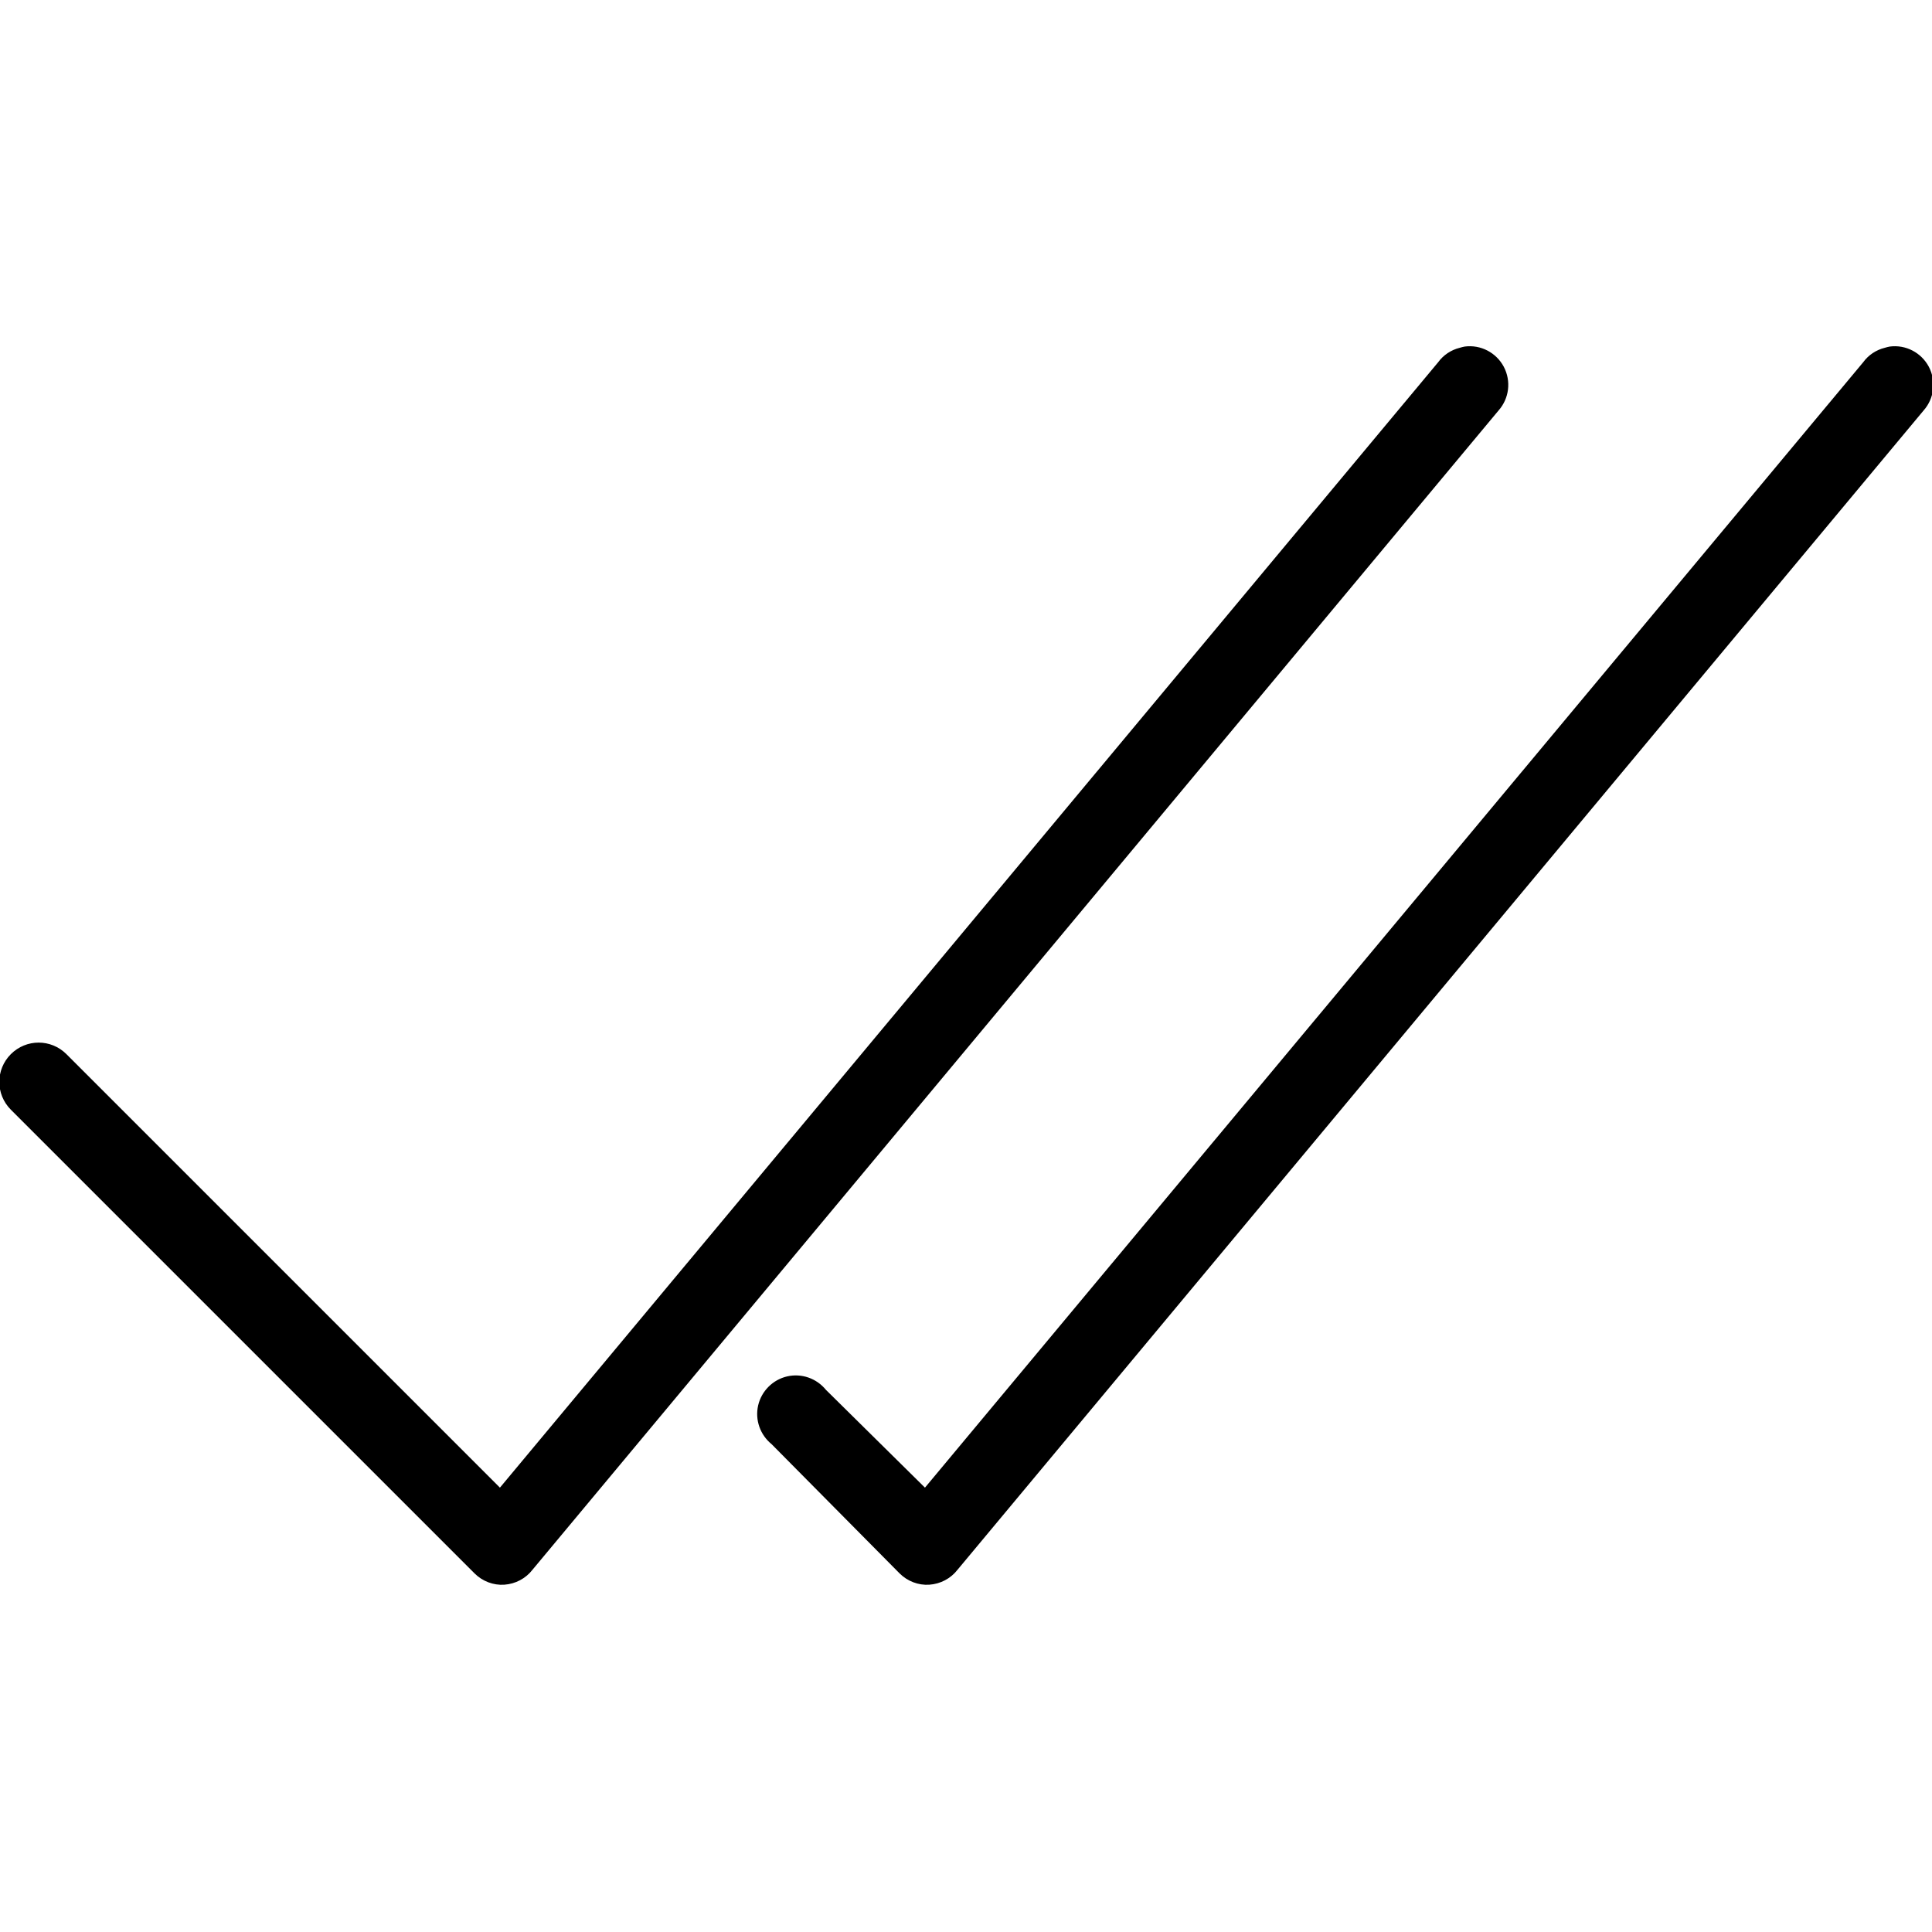
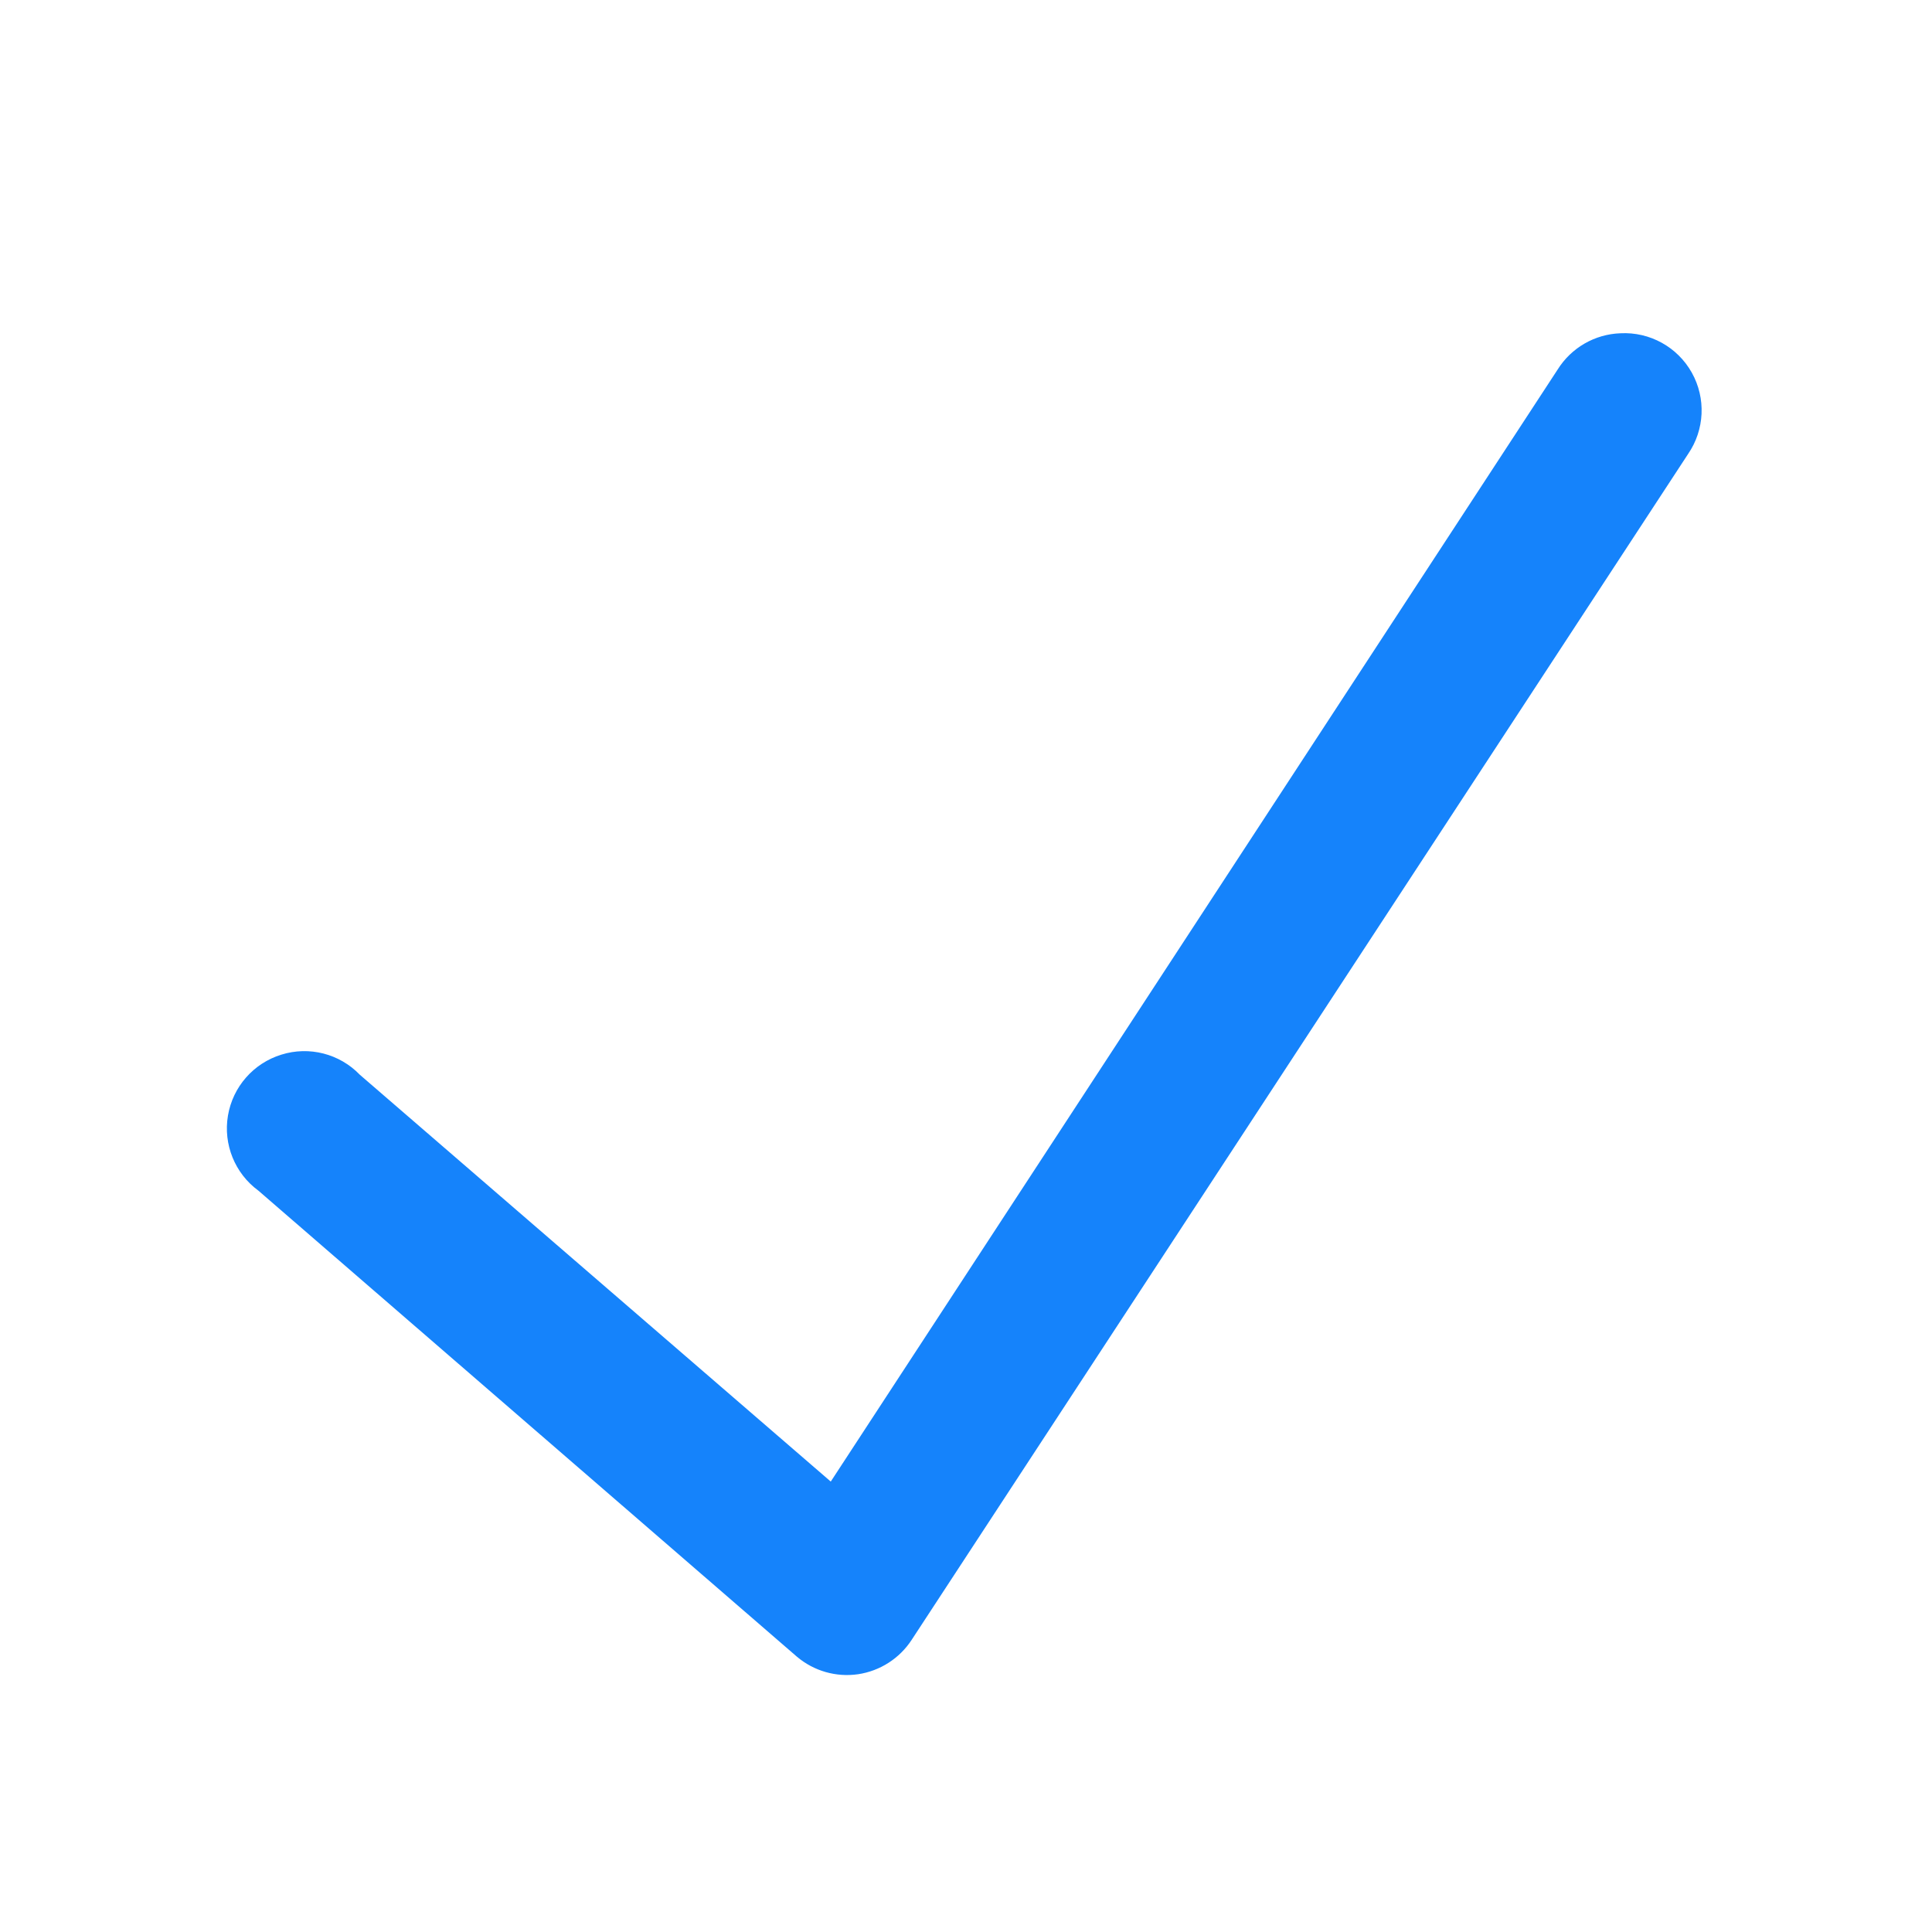
- <svg xmlns="http://www.w3.org/2000/svg" viewBox="0 0 50 50">
-   <path d="M 37.906 8.969 C 37.863 8.977 37.82 8.988 37.781 9 C 37.555 9.055 37.355 9.188 37.219 9.375 L 12.938 38.5 L 1.719 27.281 C 1.32 26.883 0.68 26.883 0.281 27.281 C -0.117 27.68 -0.117 28.32 0.281 28.719 L 12.281 40.719 C 12.484 40.922 12.766 41.031 13.051 41.012 C 13.34 40.992 13.605 40.852 13.781 40.625 L 38.781 10.625 C 39.059 10.312 39.113 9.863 38.918 9.492 C 38.723 9.125 38.32 8.914 37.906 8.969 Z M 48.906 8.969 C 48.863 8.977 48.82 8.988 48.781 9 C 48.555 9.055 48.355 9.188 48.219 9.375 L 23.938 38.5 L 21.375 35.969 C 21.133 35.672 20.746 35.535 20.371 35.621 C 20 35.707 19.707 36 19.621 36.371 C 19.535 36.746 19.672 37.133 19.969 37.375 L 23.281 40.719 C 23.484 40.922 23.766 41.031 24.051 41.012 C 24.34 40.992 24.605 40.852 24.781 40.625 L 49.781 10.625 C 50.059 10.312 50.113 9.863 49.918 9.492 C 49.723 9.125 49.32 8.914 48.906 8.969 Z" />
+ <svg xmlns="http://www.w3.org/2000/svg" width="50" height="50">
+   <path d="M41.938 8.625a2 2 0 00-1.626.938L21.5 38.343 9.312 27.814a1.992 1.992 0 00-2.03-.52 1.998 1.998 0 00-.595 3.52l13.938 12.062a2.005 2.005 0 001.582.453 2.01 2.01 0 001.387-.89L43.687 11.75a1.997 1.997 0 00-1.75-3.125z" fill="#1583FB" />
</svg>
